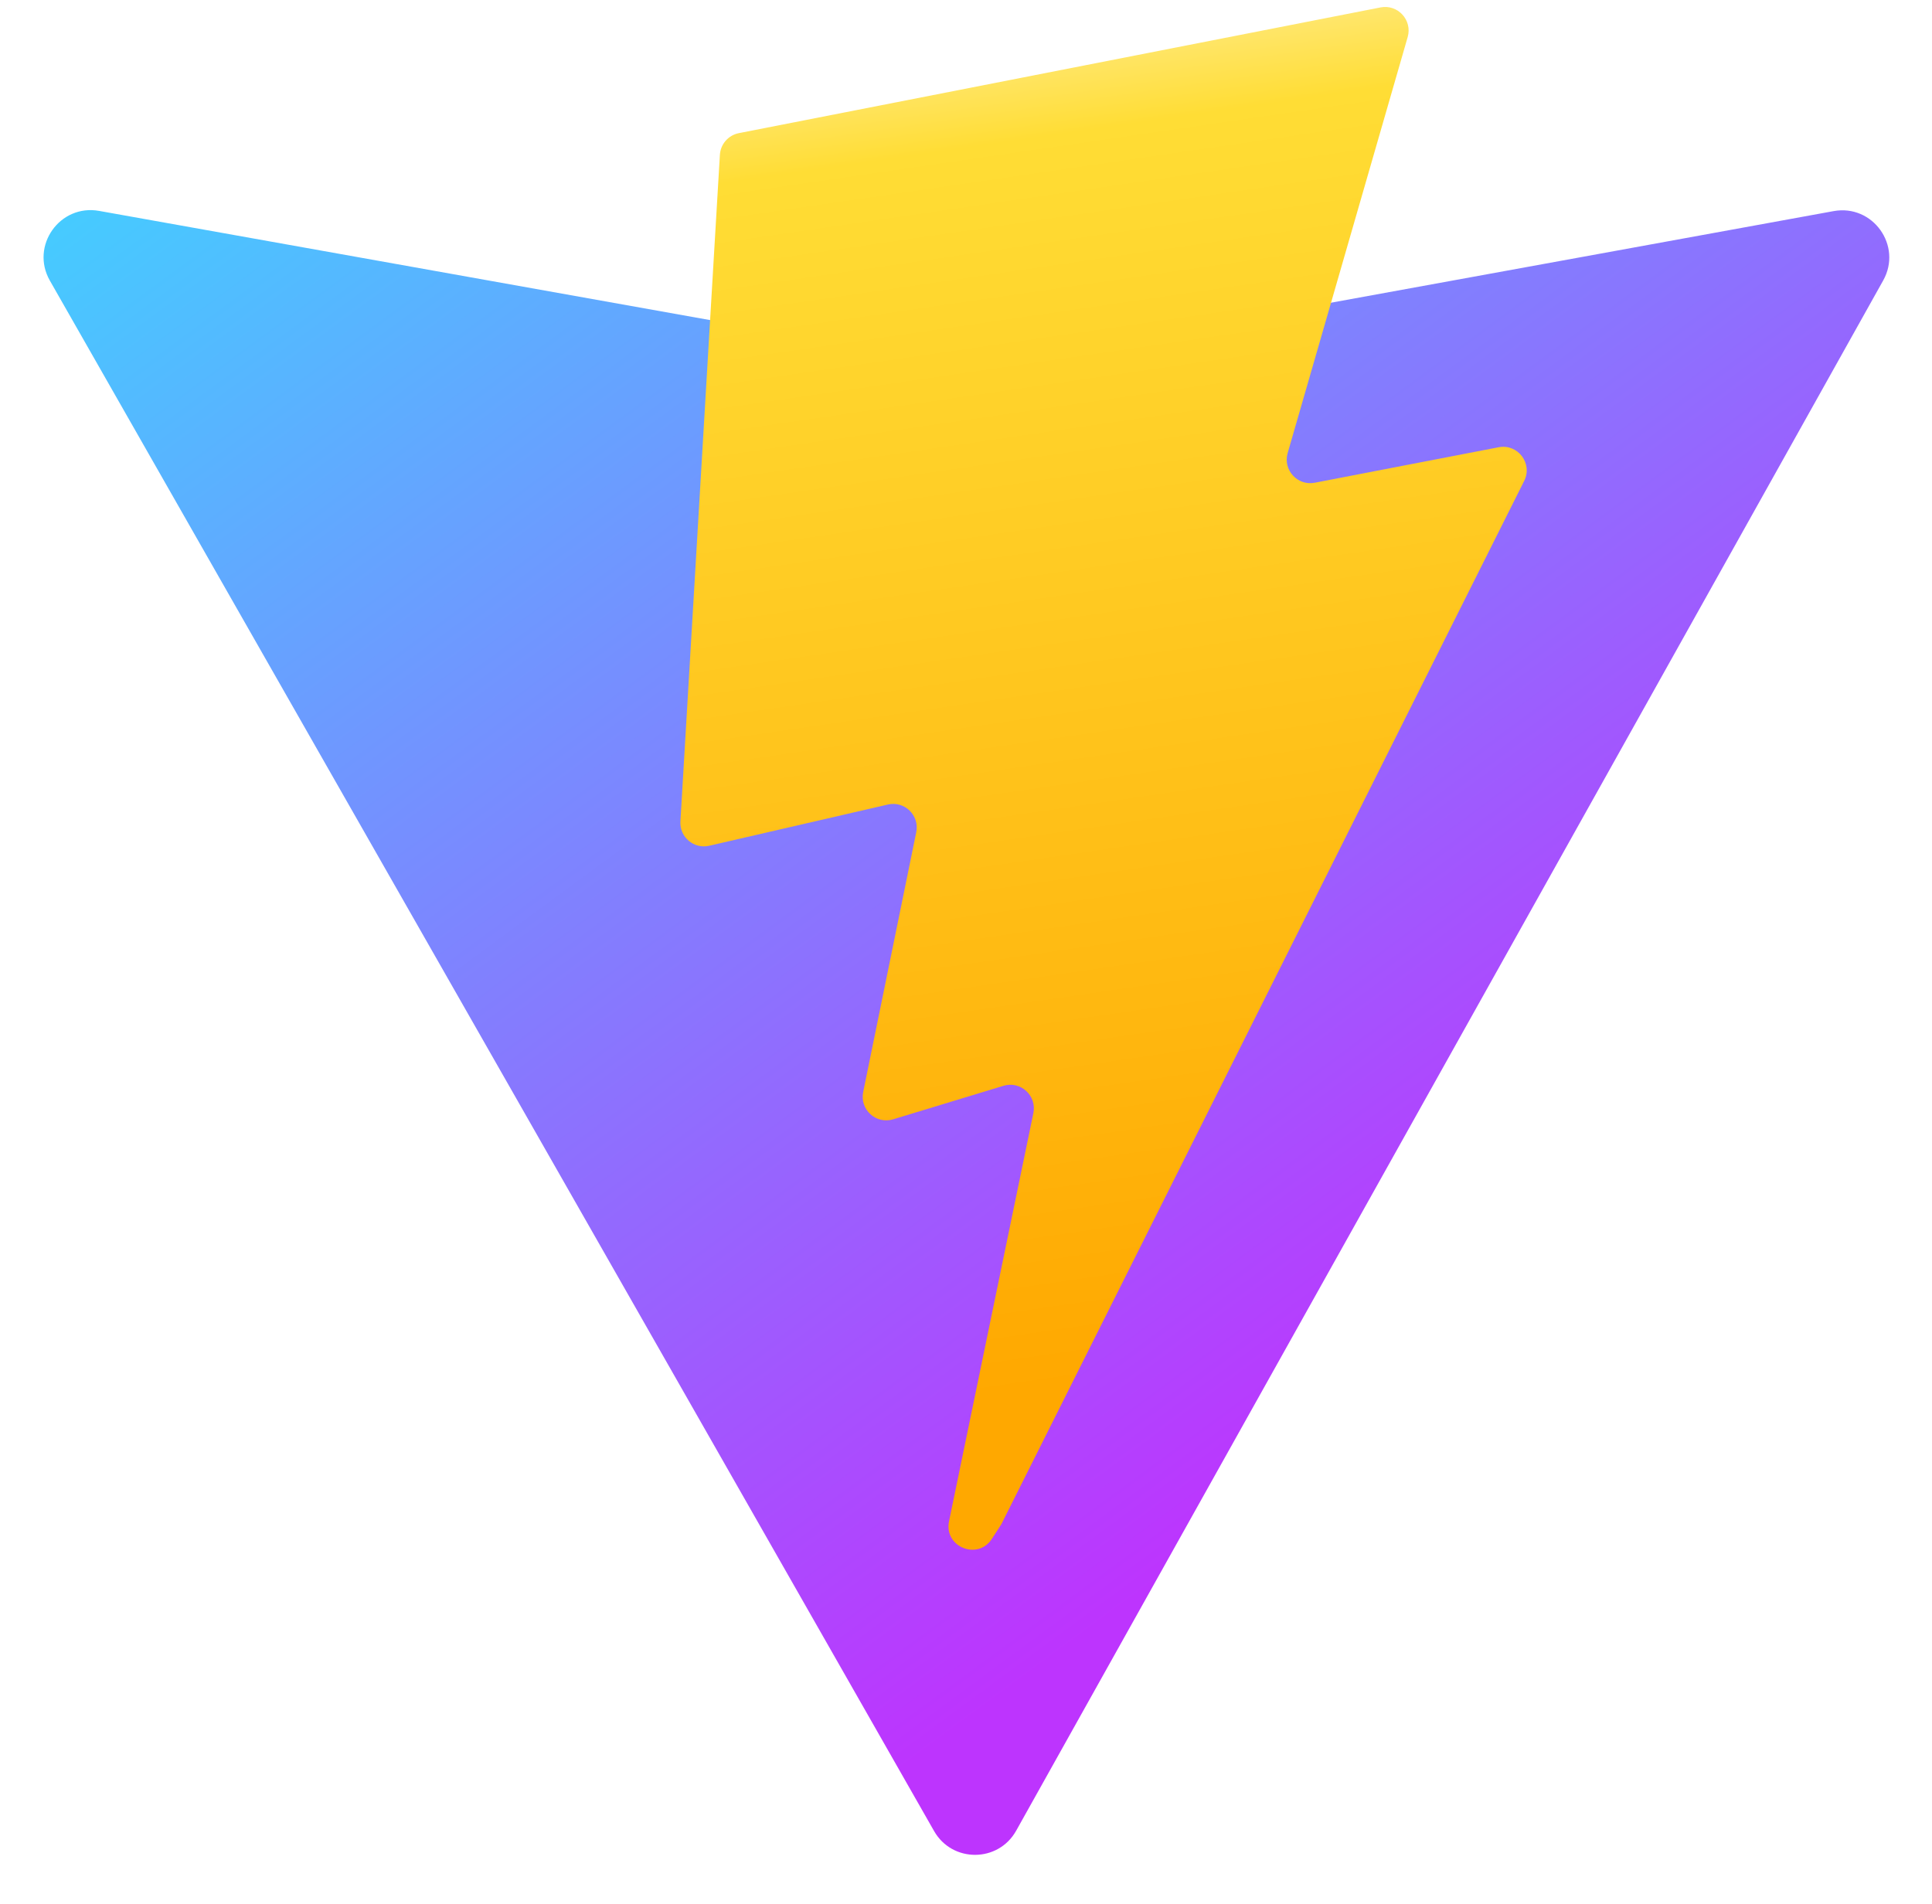
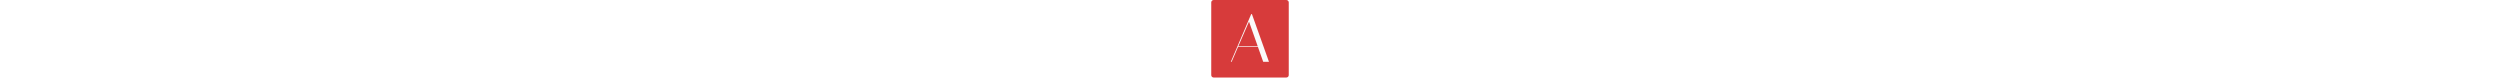
- <svg xmlns="http://www.w3.org/2000/svg" width="410" height="404" viewBox="0 0 410 404" fill="none">
-   <path d="M399.641 59.525L215.643 388.545C211.844 395.338 202.084 395.378 198.228 388.618L10.582 59.556C6.381 52.19 12.68 43.267 21.028 44.759L205.223 77.682C206.398 77.892 207.601 77.89 208.776 77.676L389.119 44.806C397.439 43.289 403.768 52.143 399.641 59.525Z" fill="url(#paint0_linear)" />
-   <path d="M292.965 1.574L156.801 28.255C154.563 28.694 152.906 30.59 152.771 32.866L144.395 174.33C144.198 177.662 147.258 180.248 150.51 179.498L188.42 170.749C191.967 169.931 195.172 173.055 194.443 176.622L183.18 231.775C182.422 235.487 185.907 238.661 189.532 237.56L212.947 230.446C216.577 229.344 220.065 232.527 219.297 236.242L201.398 322.875C200.278 328.294 207.486 331.249 210.492 326.603L212.5 323.5L323.454 102.072C325.312 98.365 322.108 94.137 318.036 94.923L279.014 102.454C275.347 103.161 272.227 99.746 273.262 96.158L298.731 7.867C299.767 4.273 296.636 0.855 292.965 1.574Z" fill="url(#paint1_linear)" />
-   <defs>
-     <linearGradient id="paint0_linear" x1="6" y1="33" x2="235" y2="344" gradientUnits="userSpaceOnUse">
-       <stop stop-color="#41D1FF" />
-       <stop offset="1" stop-color="#BD34FE" />
-     </linearGradient>
-     <linearGradient id="paint1_linear" x1="194.651" y1="8.818" x2="236.076" y2="292.989" gradientUnits="userSpaceOnUse">
-       <stop stop-color="#FFEA83" />
-       <stop offset="0.083" stop-color="#FFDD35" />
-       <stop offset="1" stop-color="#FFA800" />
-     </linearGradient>
-   </defs>
+ <svg xmlns="http://www.w3.org/2000/svg" width="4128" height="128" viewBox="0 0 128 128" fill="none">
+   <rect width="128" height="128" rx="4" fill="#d73b3b" />
+   <path d="M33.704 102H32.36L65.848 23.6L67.08 23.04L95.304 102H85.784L77.048 77.36H44.344L33.704 102ZM62.376 35.696L44.792 76.24H76.712L62.376 35.696Z" fill="#fafafa" />
</svg>
